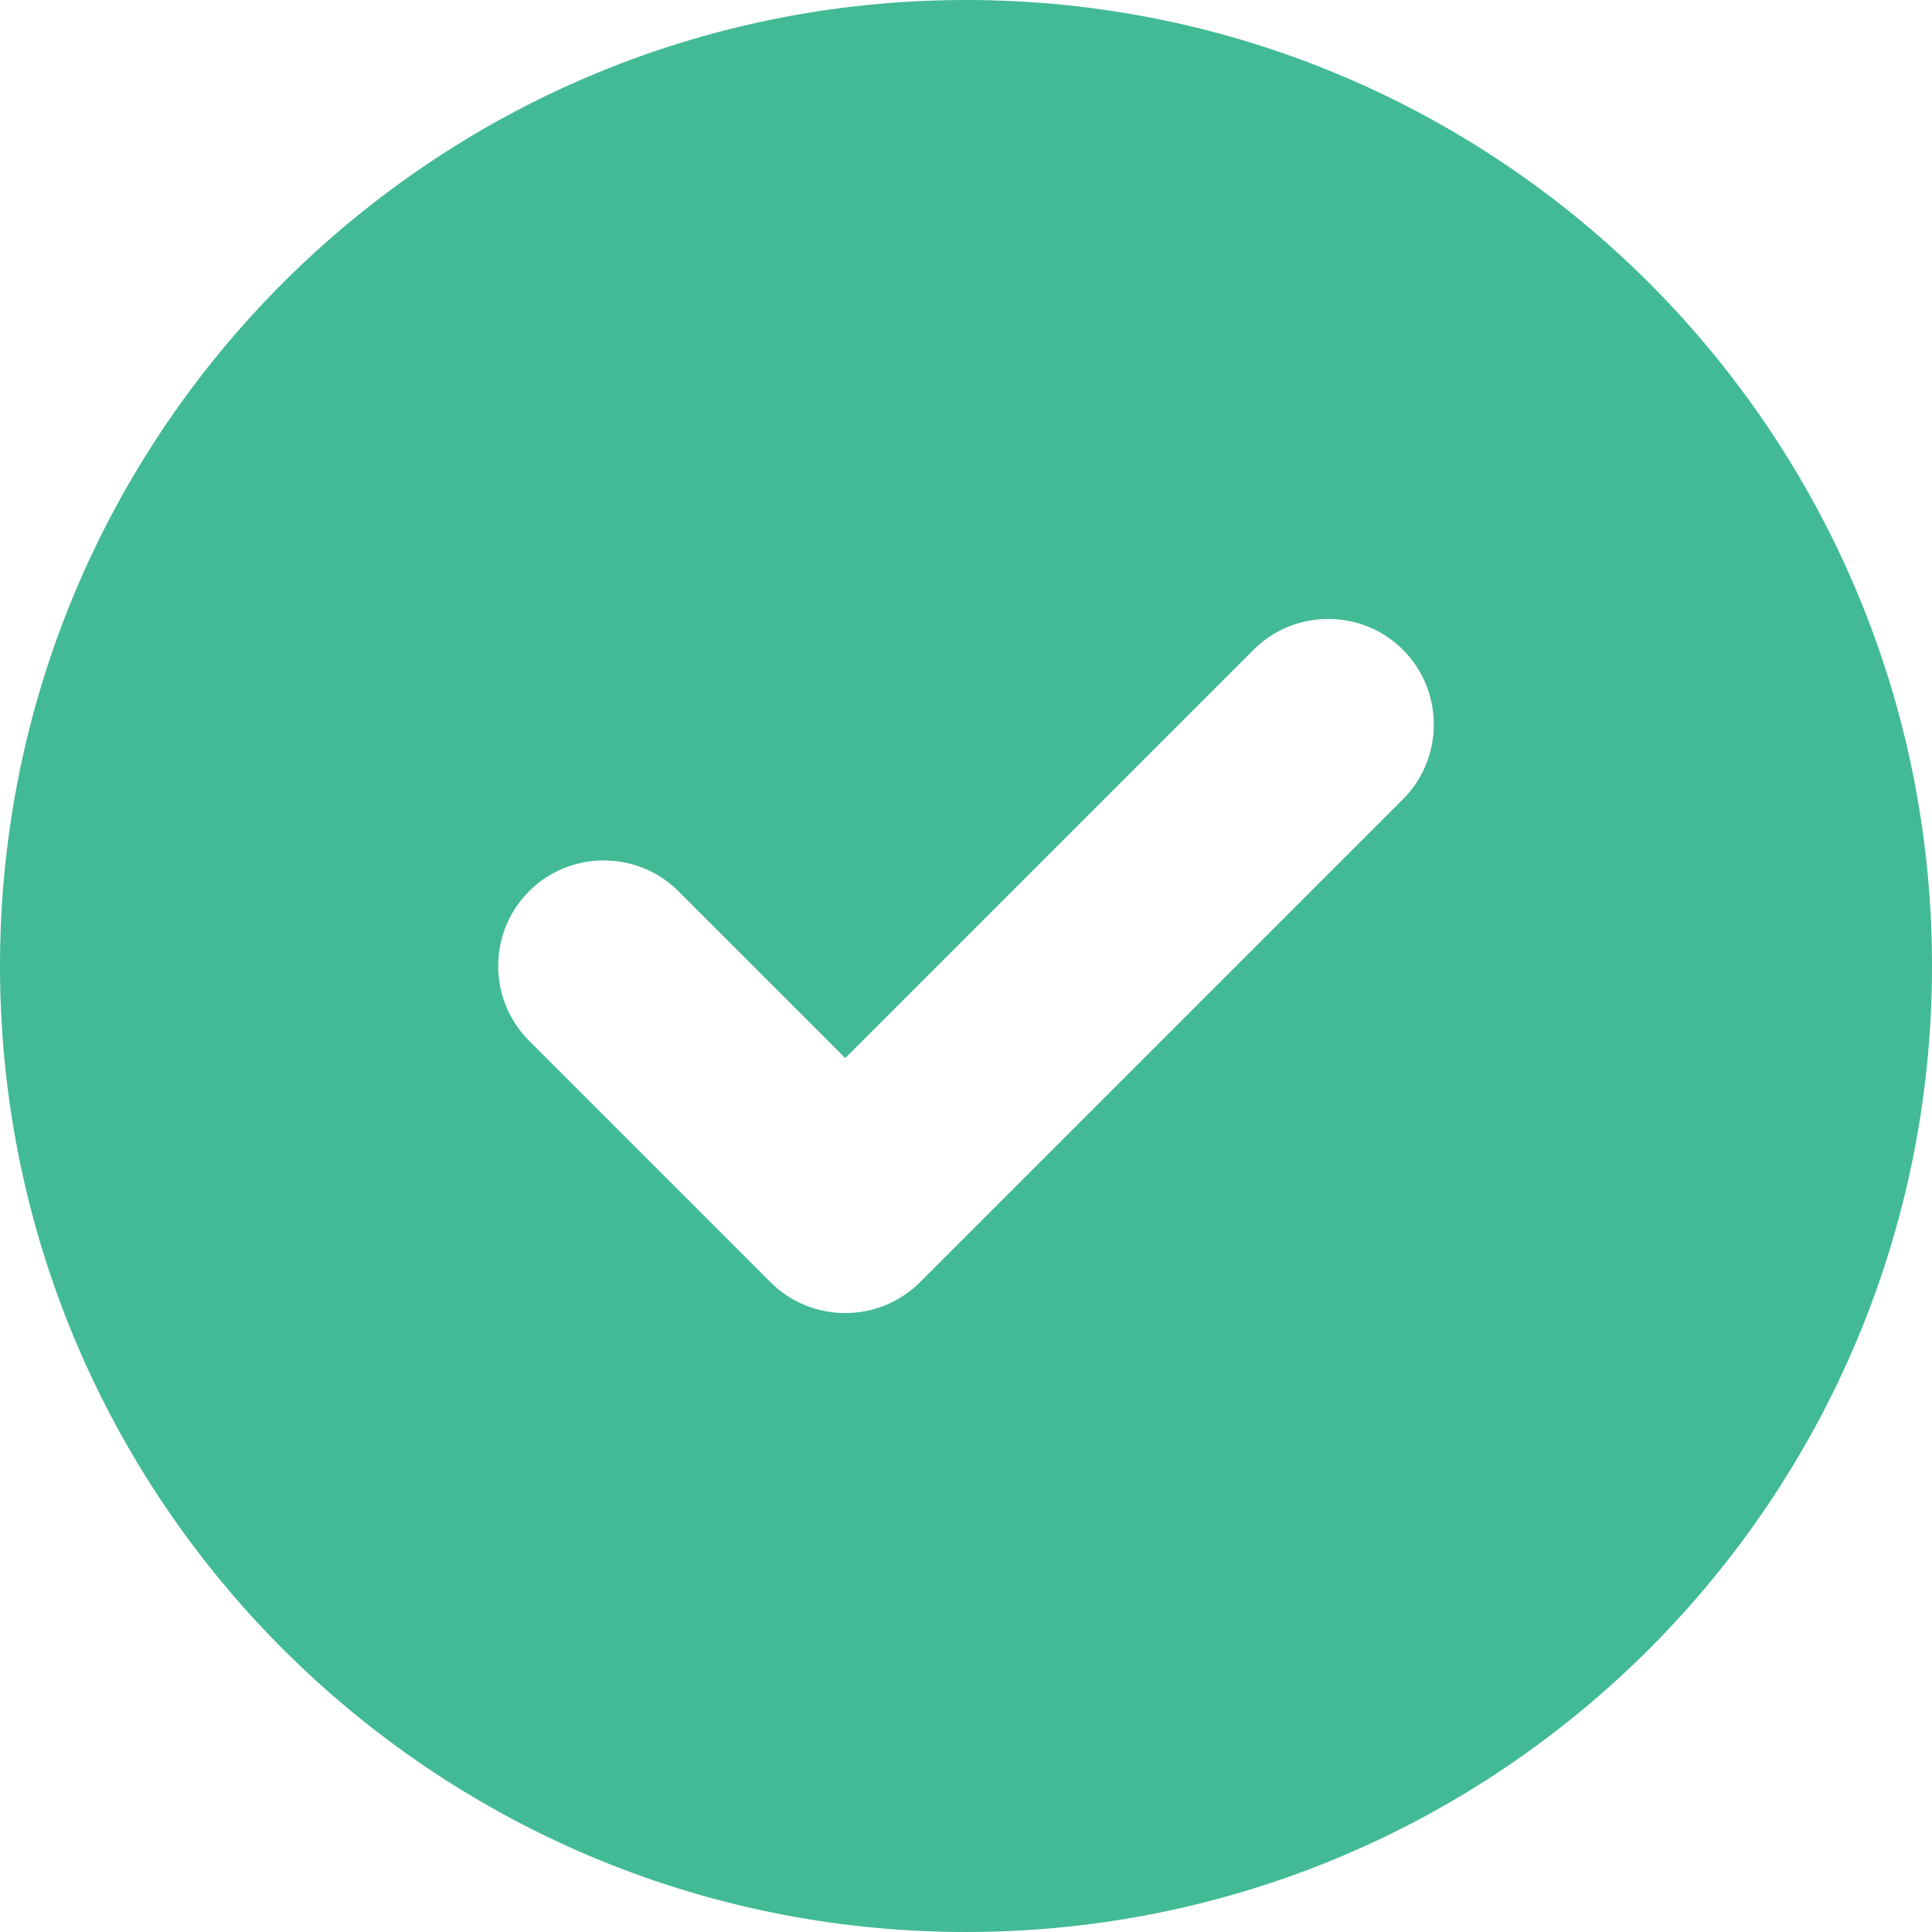
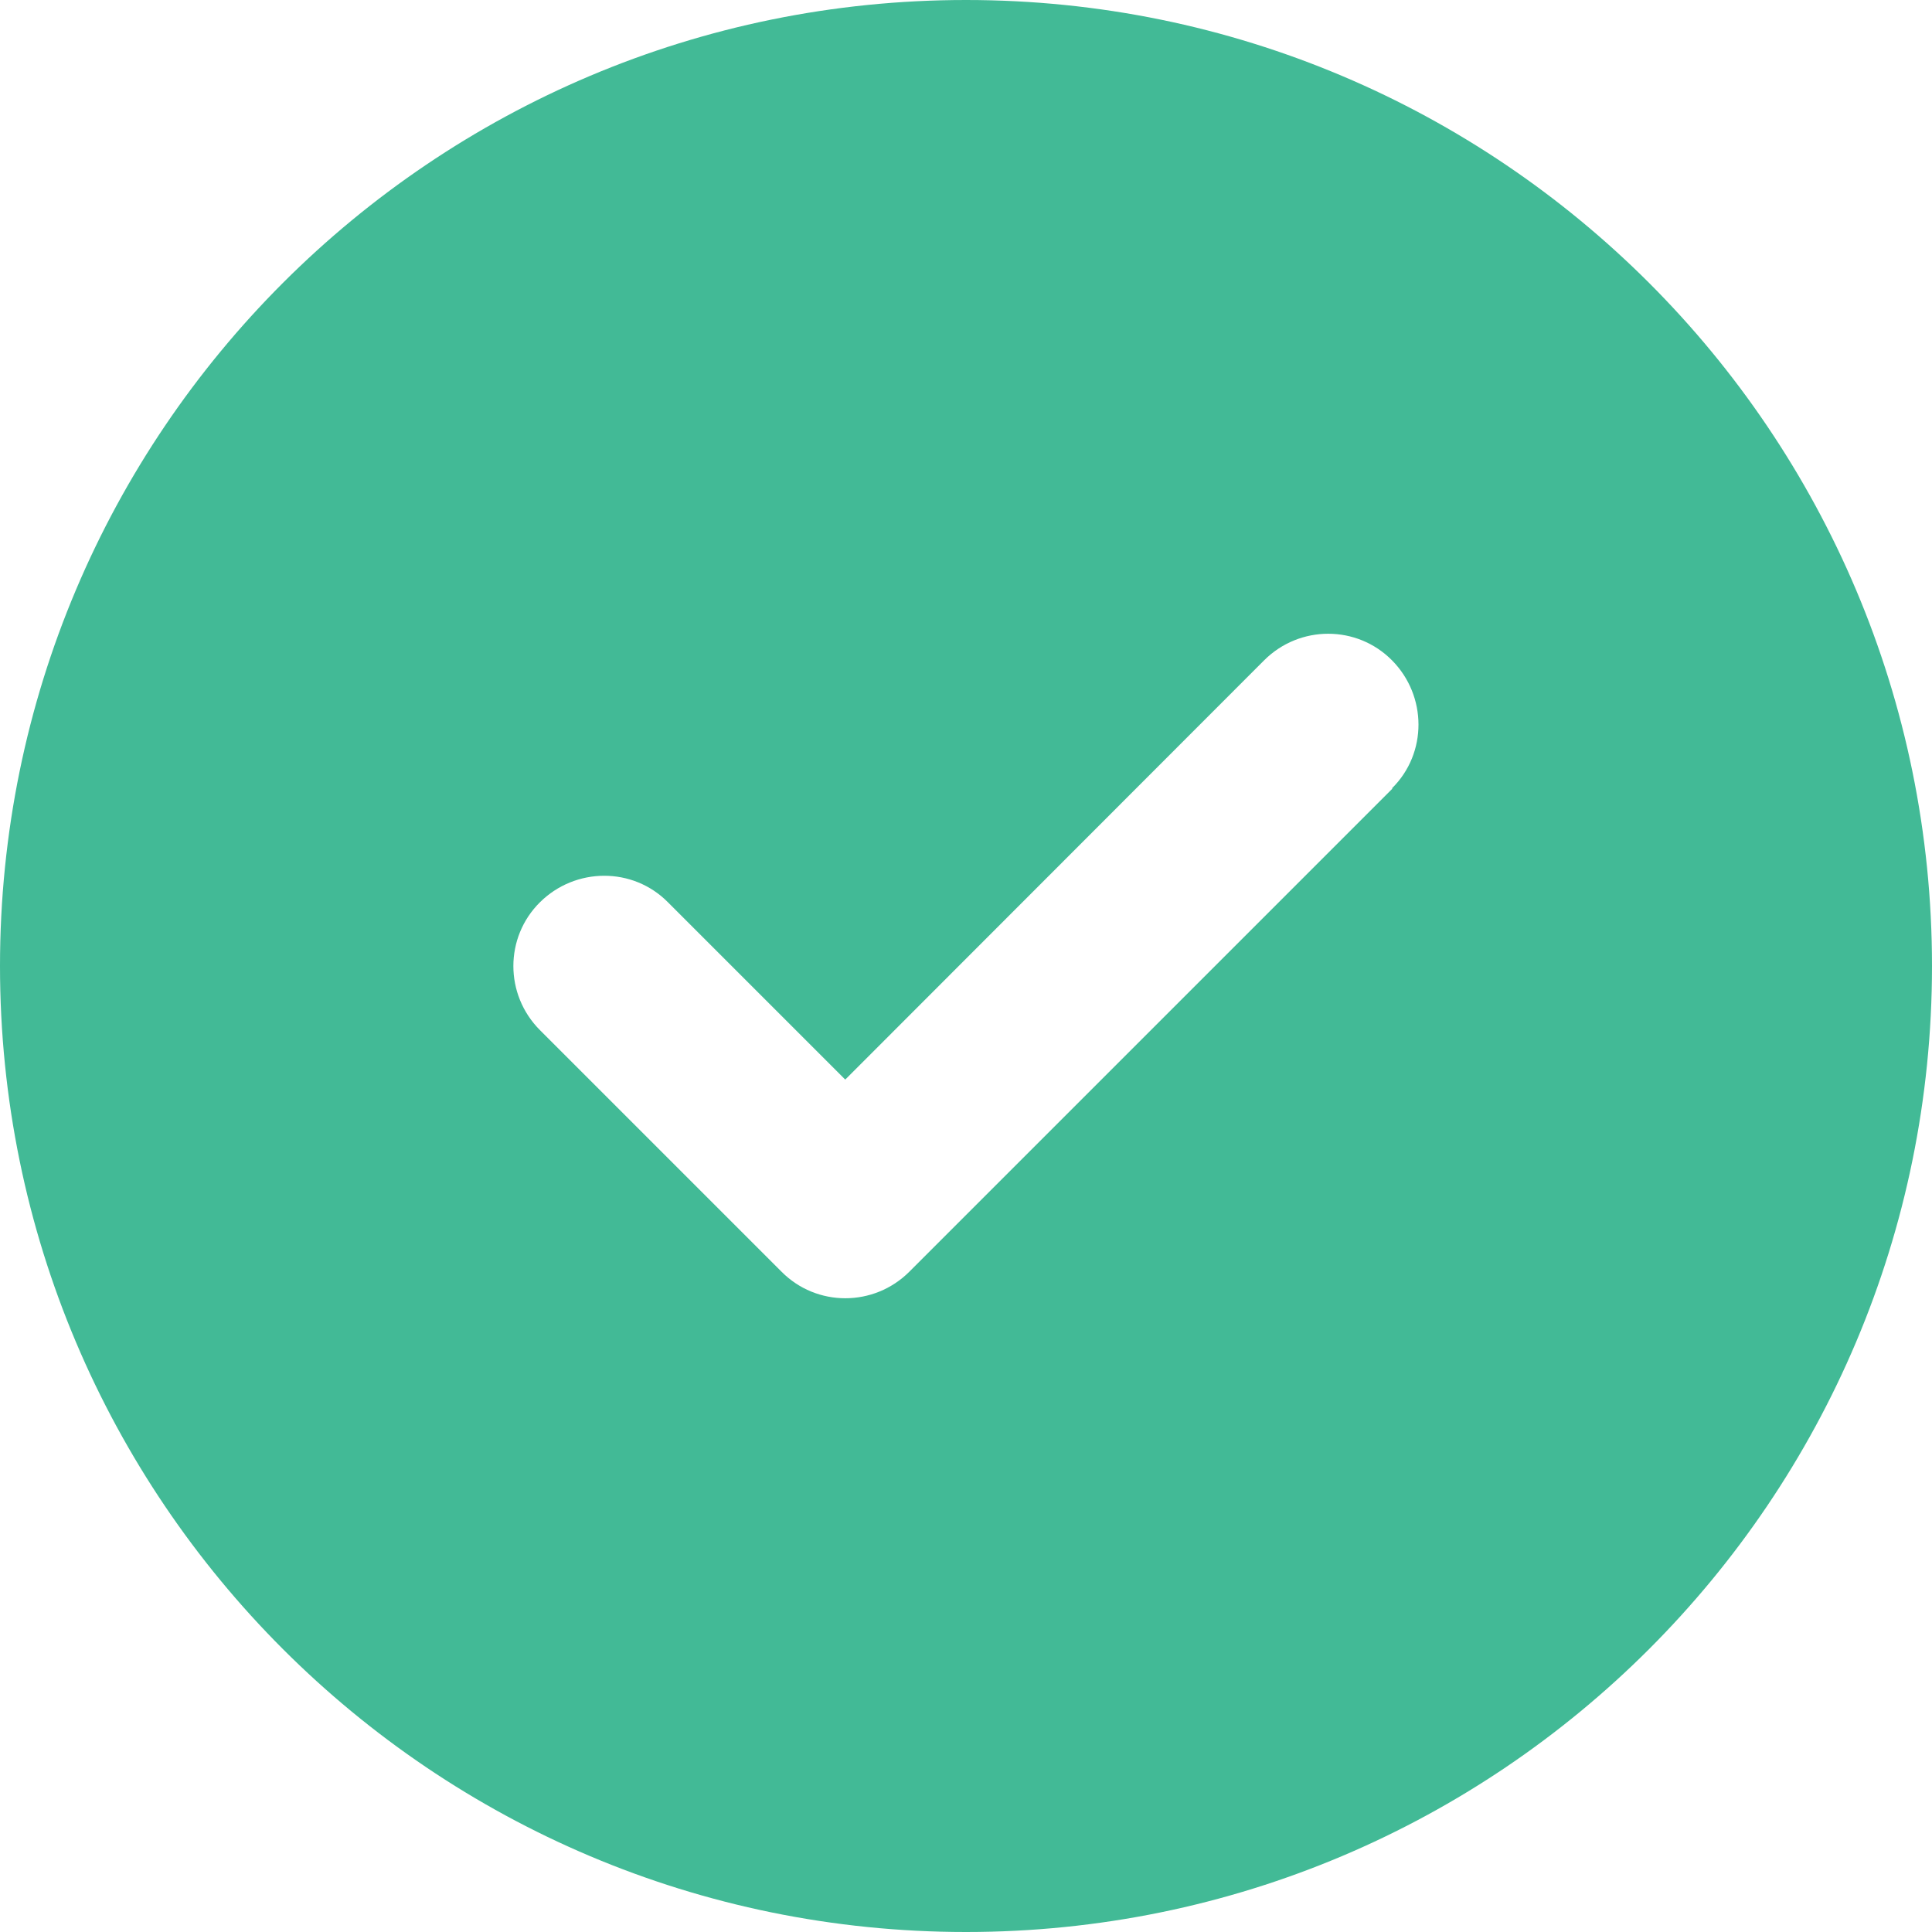
- <svg xmlns="http://www.w3.org/2000/svg" width="288" height="288">
-   <svg width="288" height="288" viewBox="0 0 288 288">
-     <svg width="288" height="288" viewBox="0 0 512 512">
-       <path fill="#42ba96" d="M0 256C0 114.6 114.6 0 256 0C397.4 0 512 114.6 512 256C512 397.4 397.4 512 256 512C114.6 512 0 397.4 0 256zM371.8 211.8C382.7 200.9 382.7 183.1 371.8 172.2C360.9 161.3 343.1 161.3 332.2 172.2L224 280.4L179.8 236.2C168.9 225.3 151.1 225.3 140.2 236.2C129.3 247.1 129.3 264.9 140.2 275.8L204.2 339.8C215.1 350.7 232.9 350.7 243.8 339.8L371.8 211.8z" class="color000 svgShape colorfff" />
-     </svg>
-   </svg>
+ <svg xmlns="http://www.w3.org/2000/svg" viewBox="0 0 512 512">
+   <path fill="#42BA96" d="M256 512c141.4 0 256-114.6 256-256S397.4 0 256 0S0 114.6 0 256S114.6 512 256 512zM369 209L241 337c-9.4 9.4-24.6 9.4-33.9 0l-64-64c-9.4-9.4-9.4-24.6 0-33.9s24.6-9.4 33.9 0l47 47L335 175c9.4-9.4 24.6-9.4 33.9 0s9.4 24.6 0 33.9z" />
</svg>
